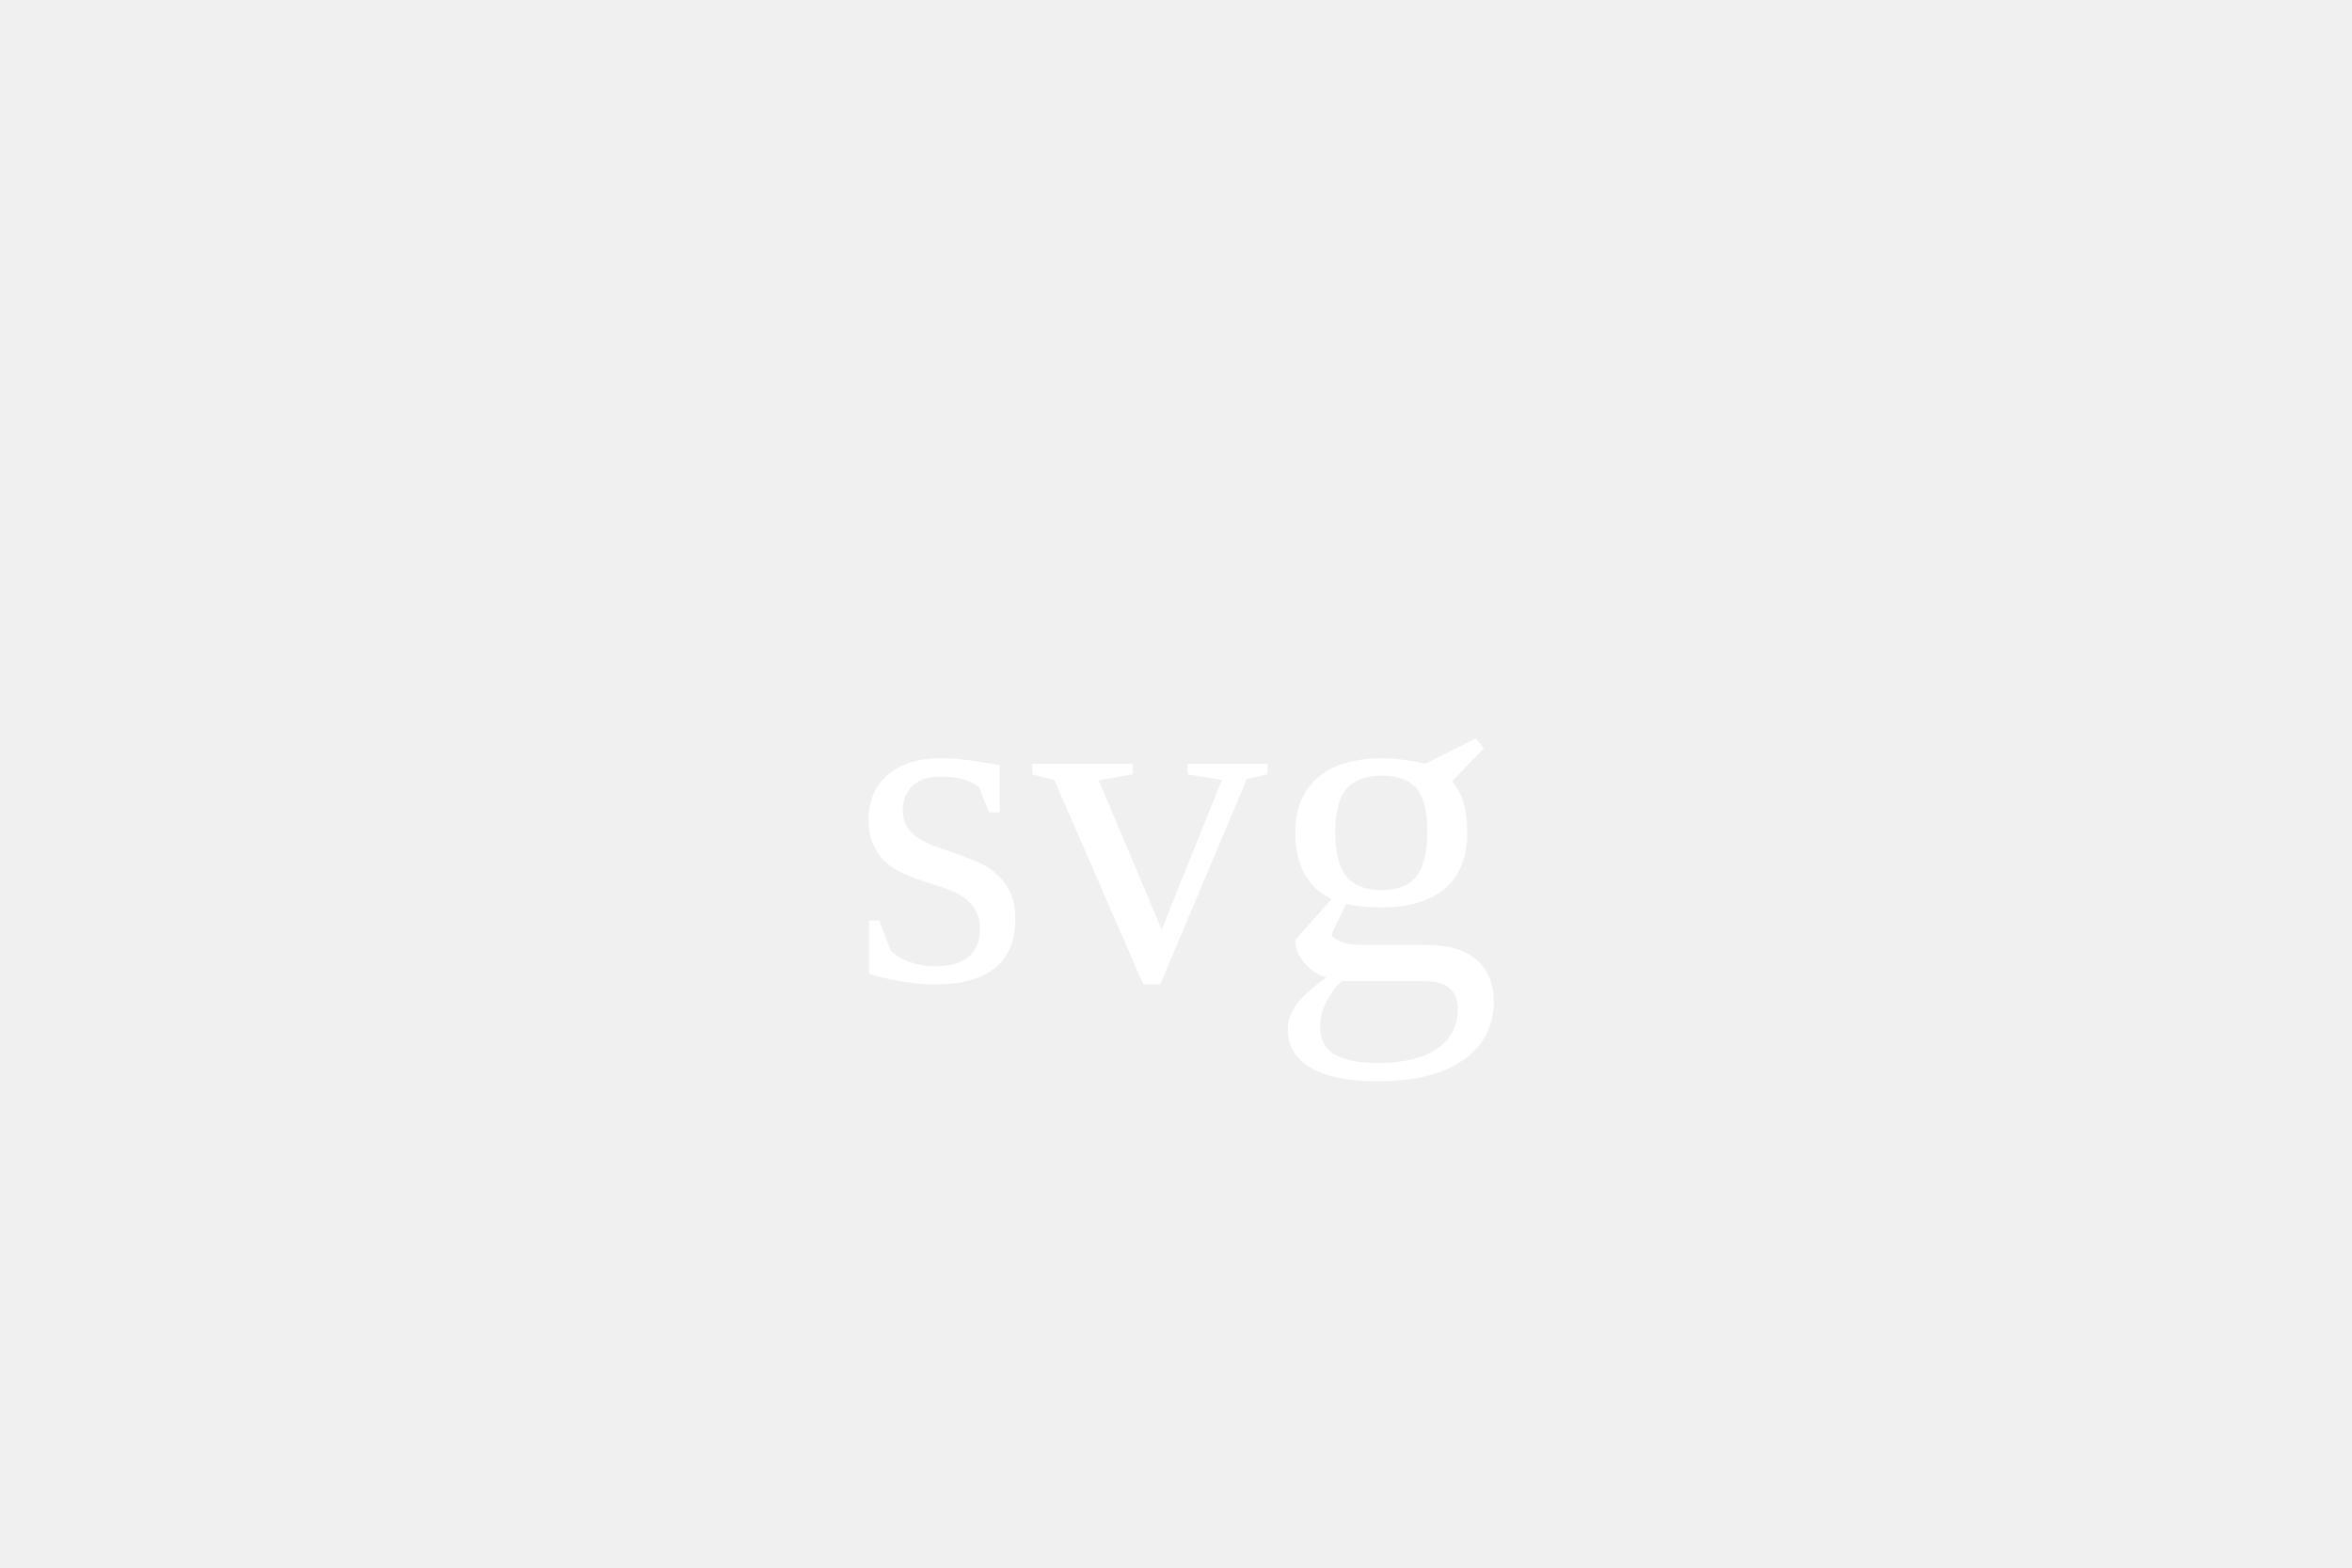
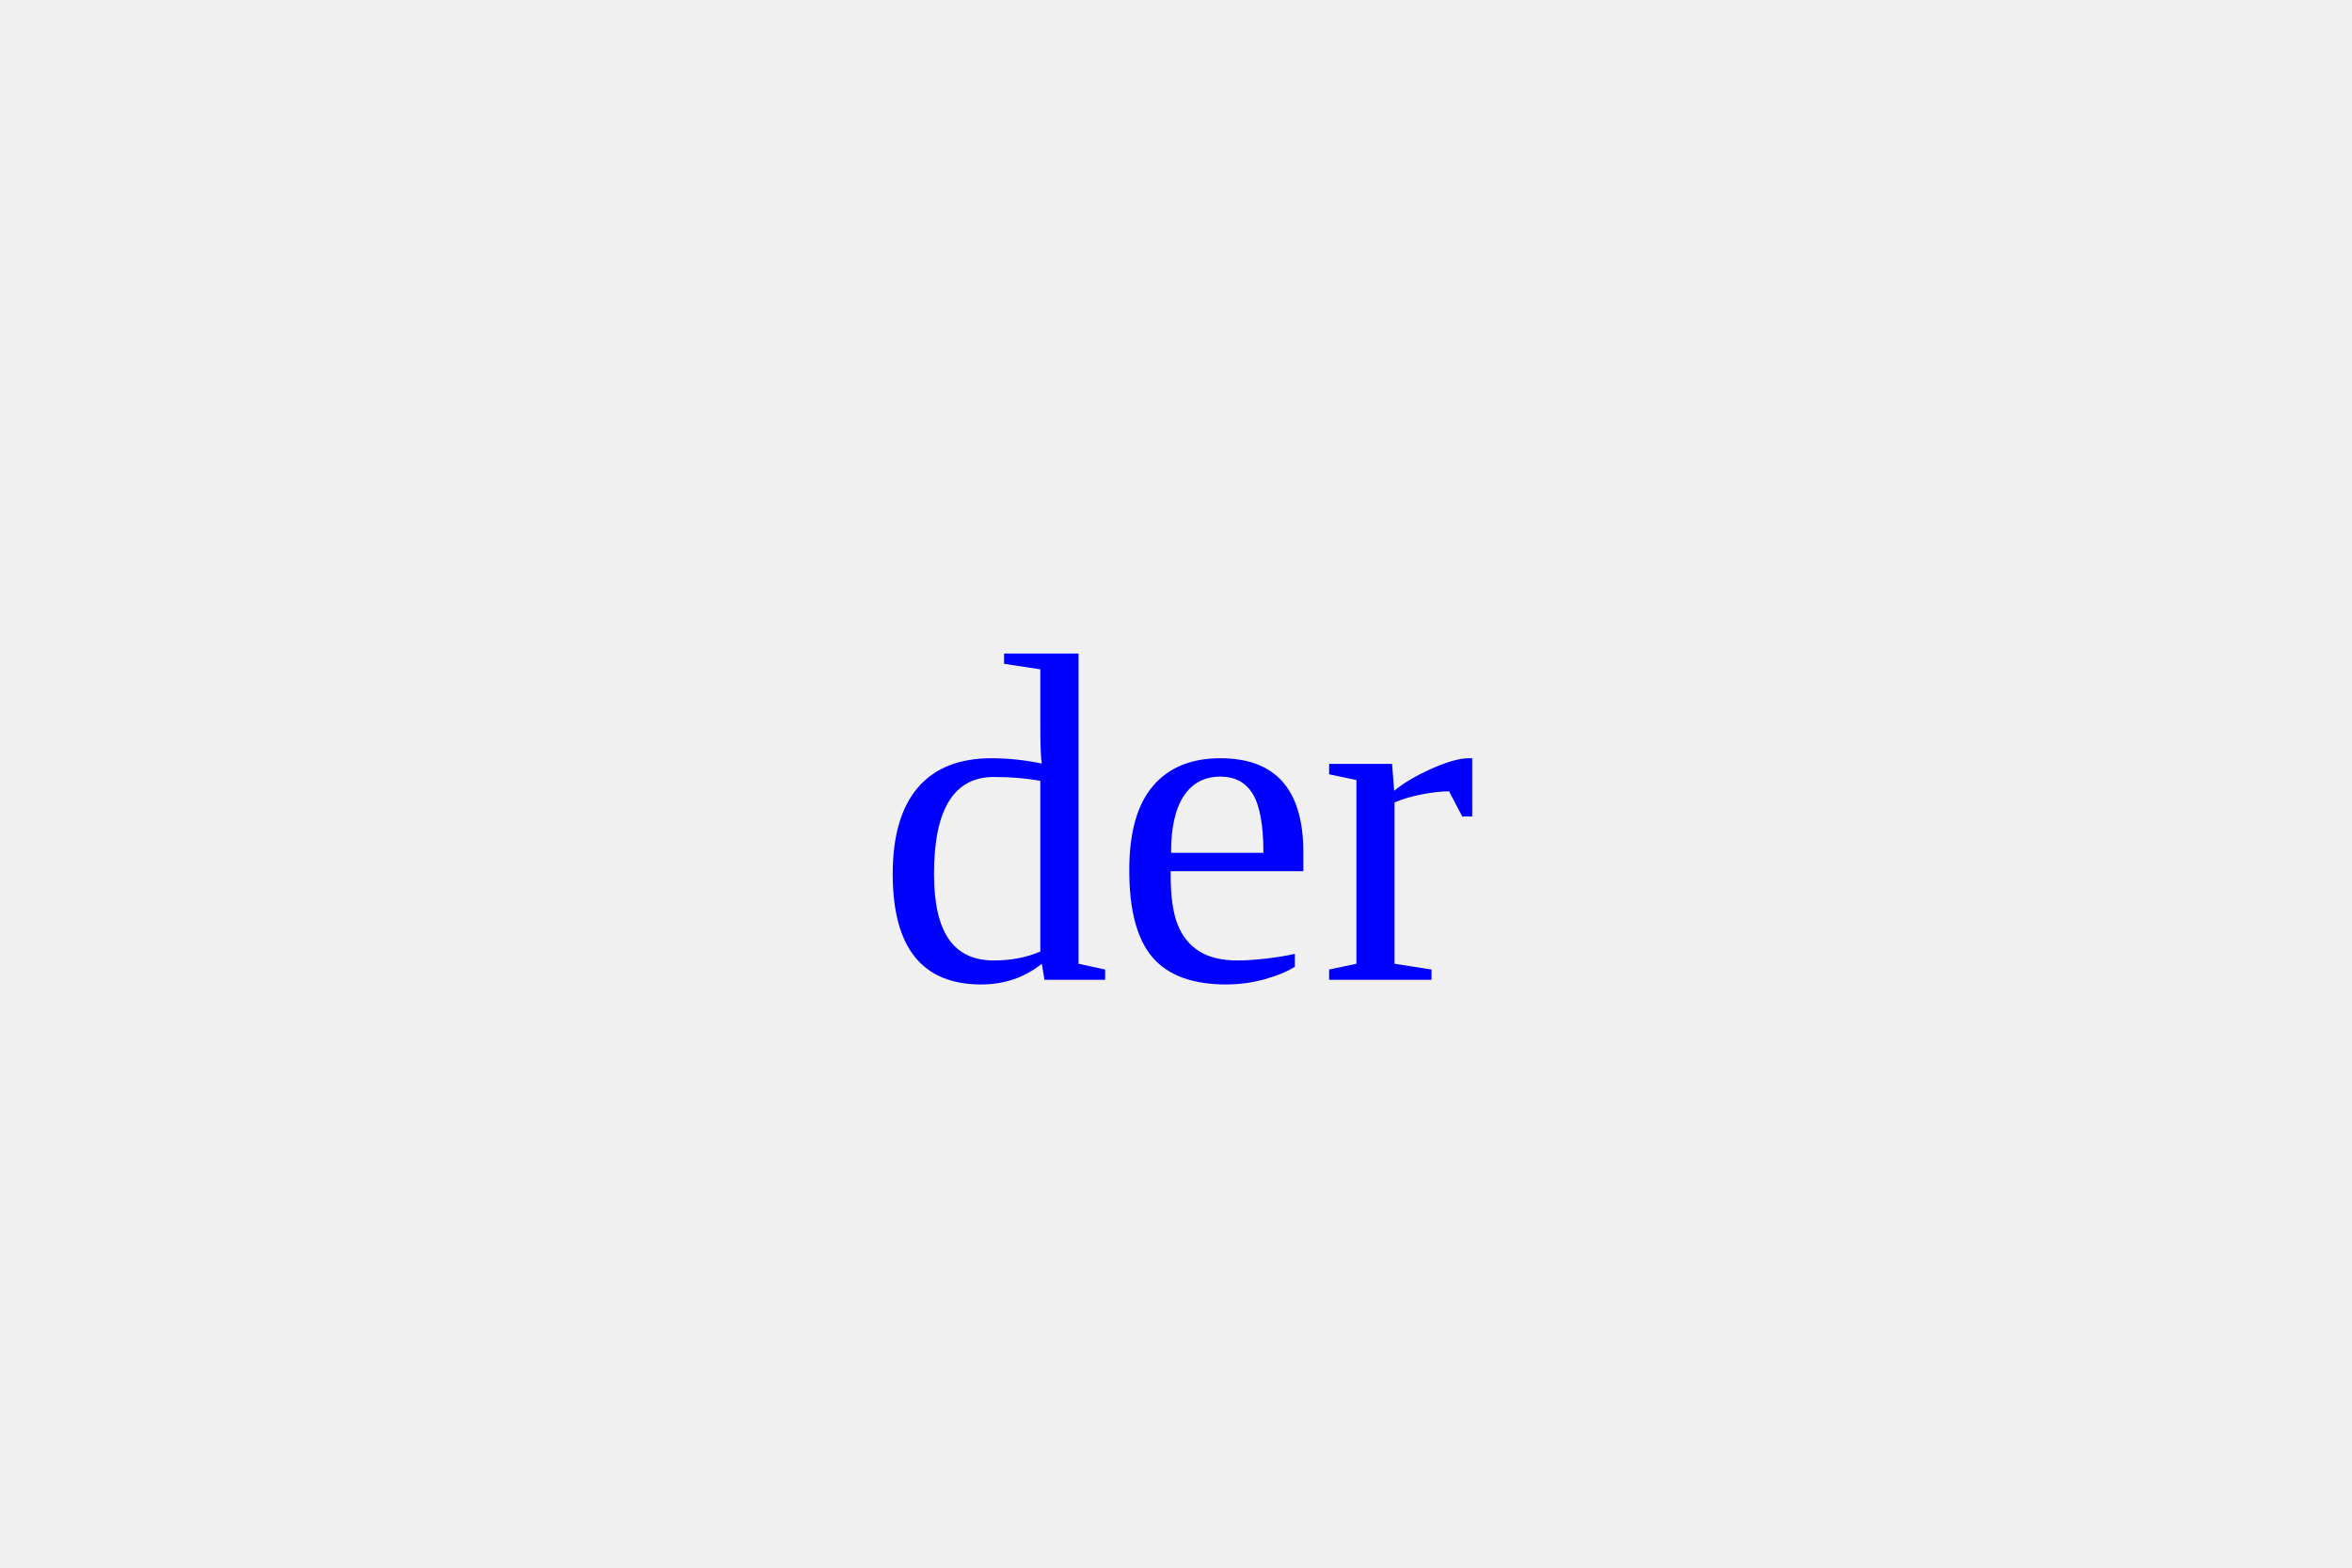
<svg xmlns="http://www.w3.org/2000/svg" version="1.1" width="300" height="200">
-   <circle cx="150" cy="150" fill="green" />
-   <text x="150" y="125" font-size="60" text-anchor="middle" fill="white">svg</text>
+   <circle cx="150" cy="150" fill="yellow" />
+   <text x="150" y="125" font-size="60" text-anchor="middle" fill="blue">der</text>
</svg>
